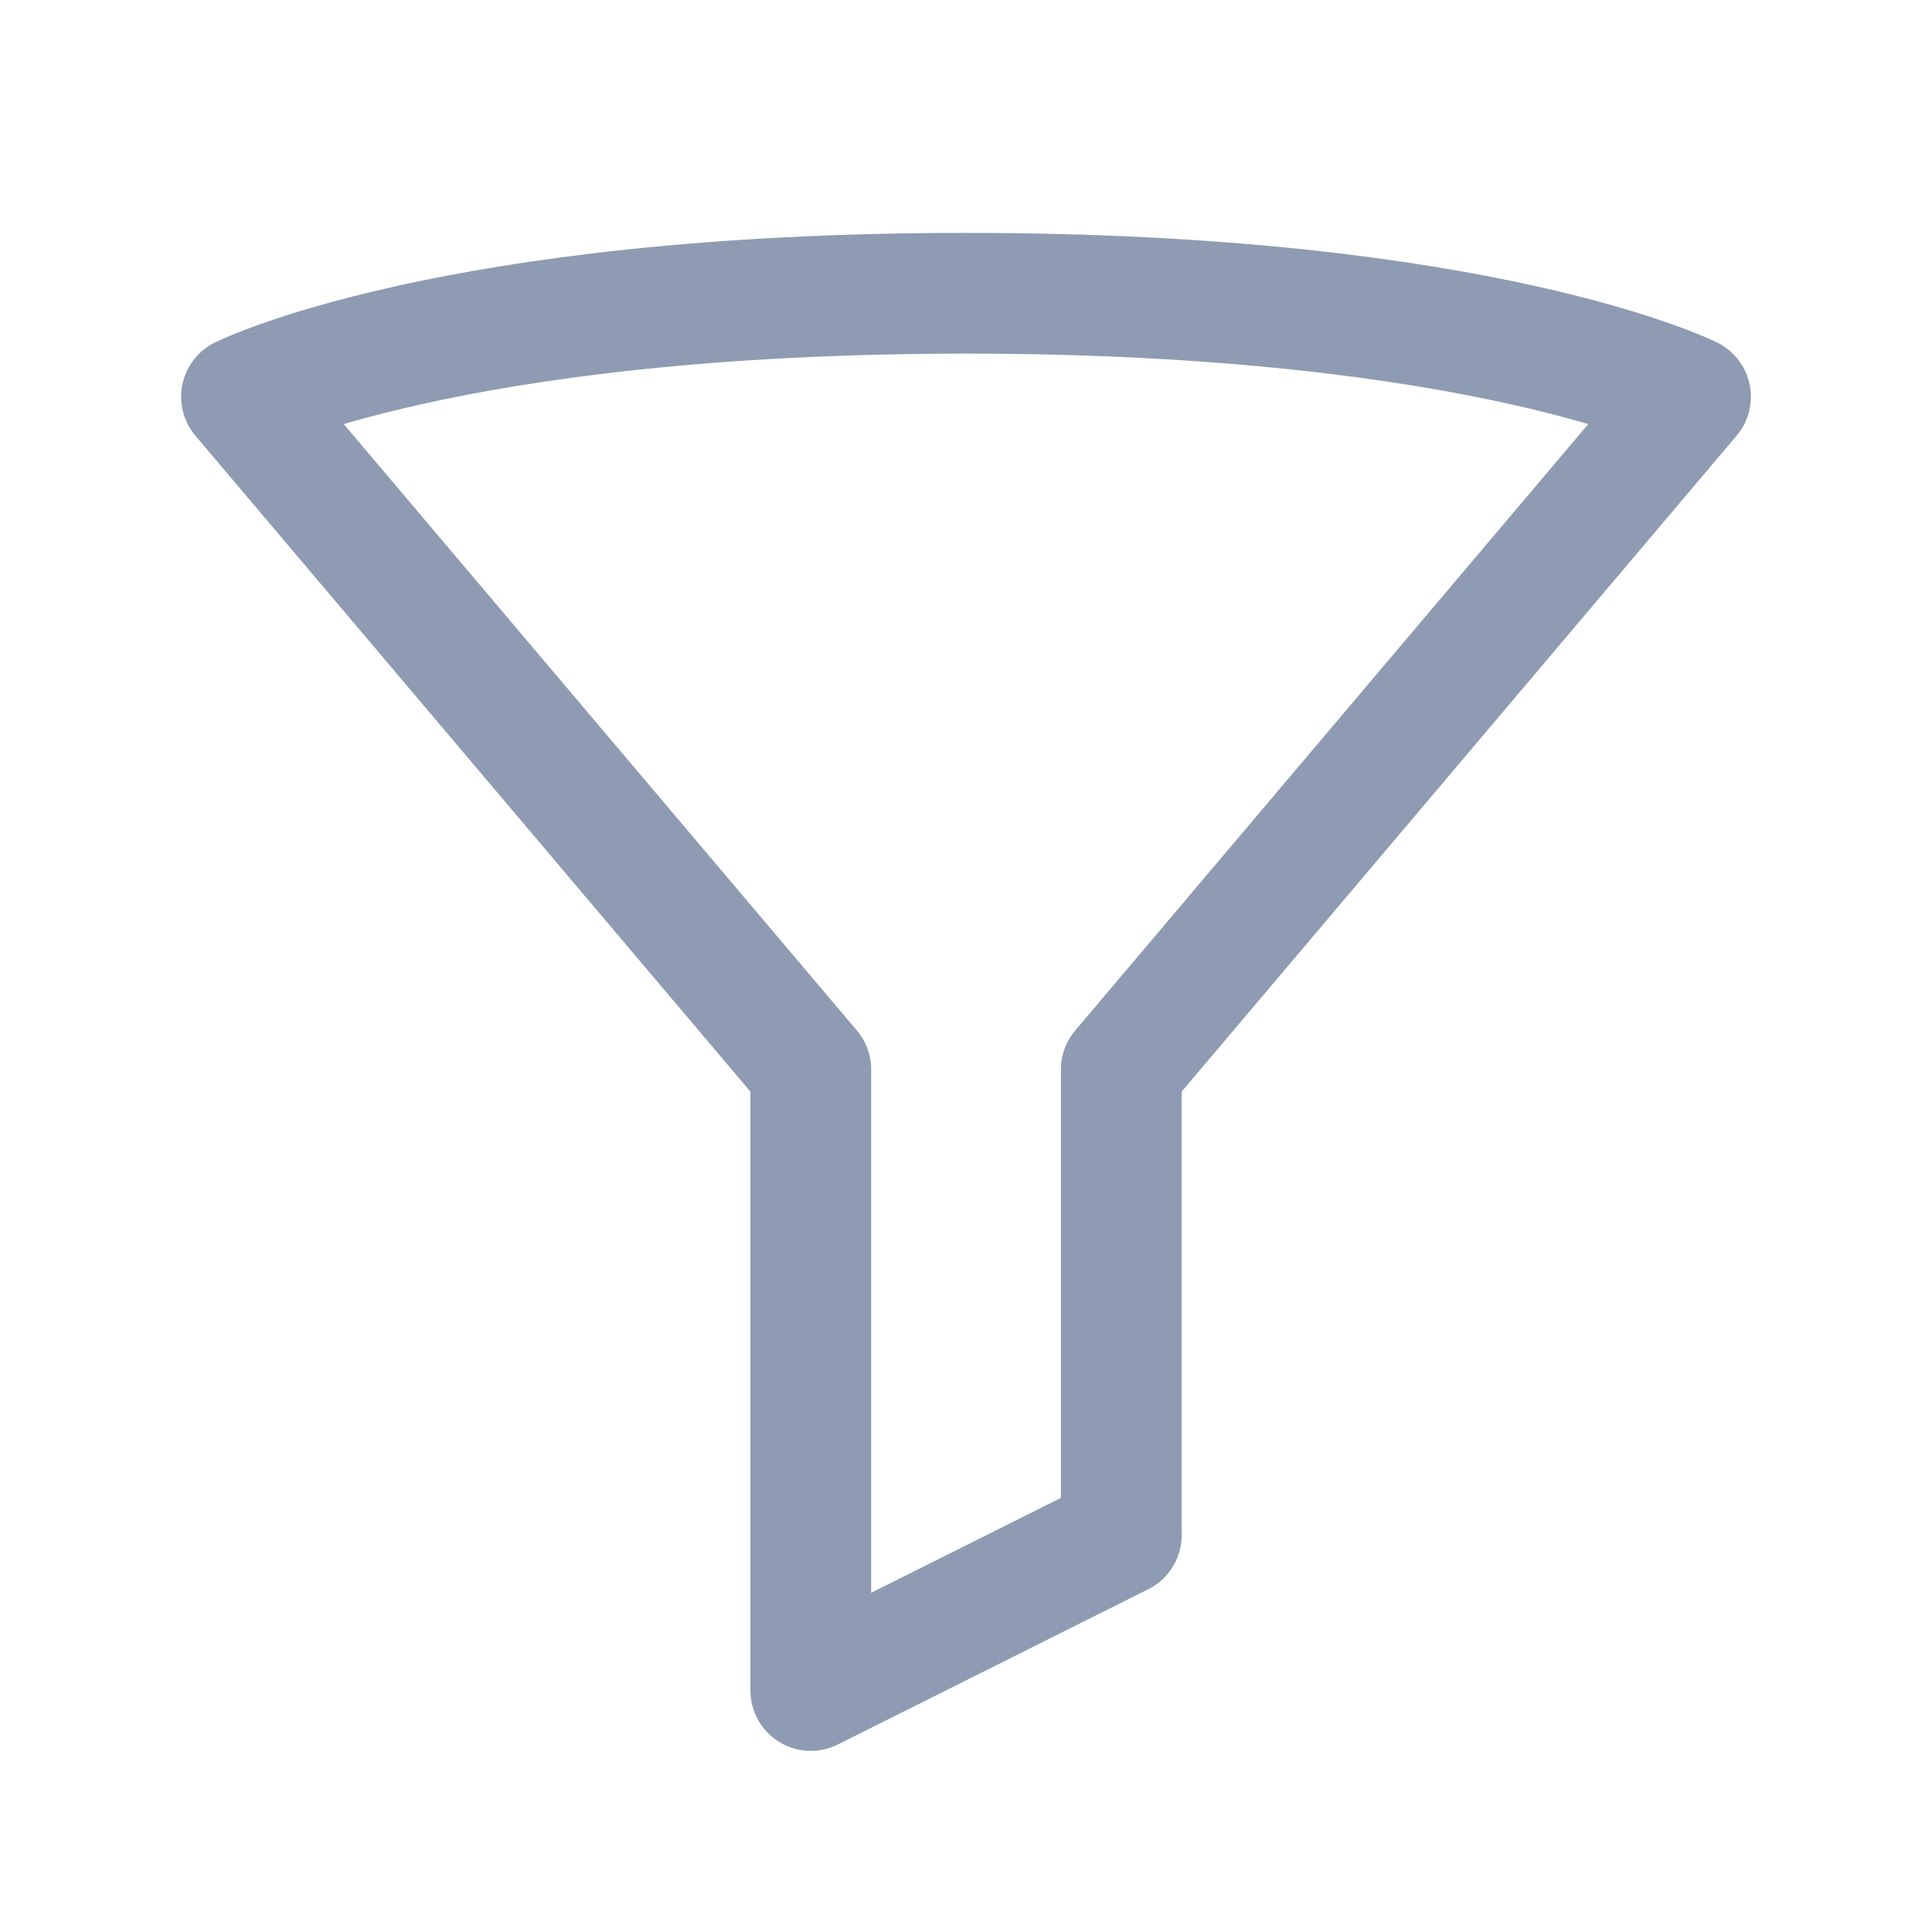
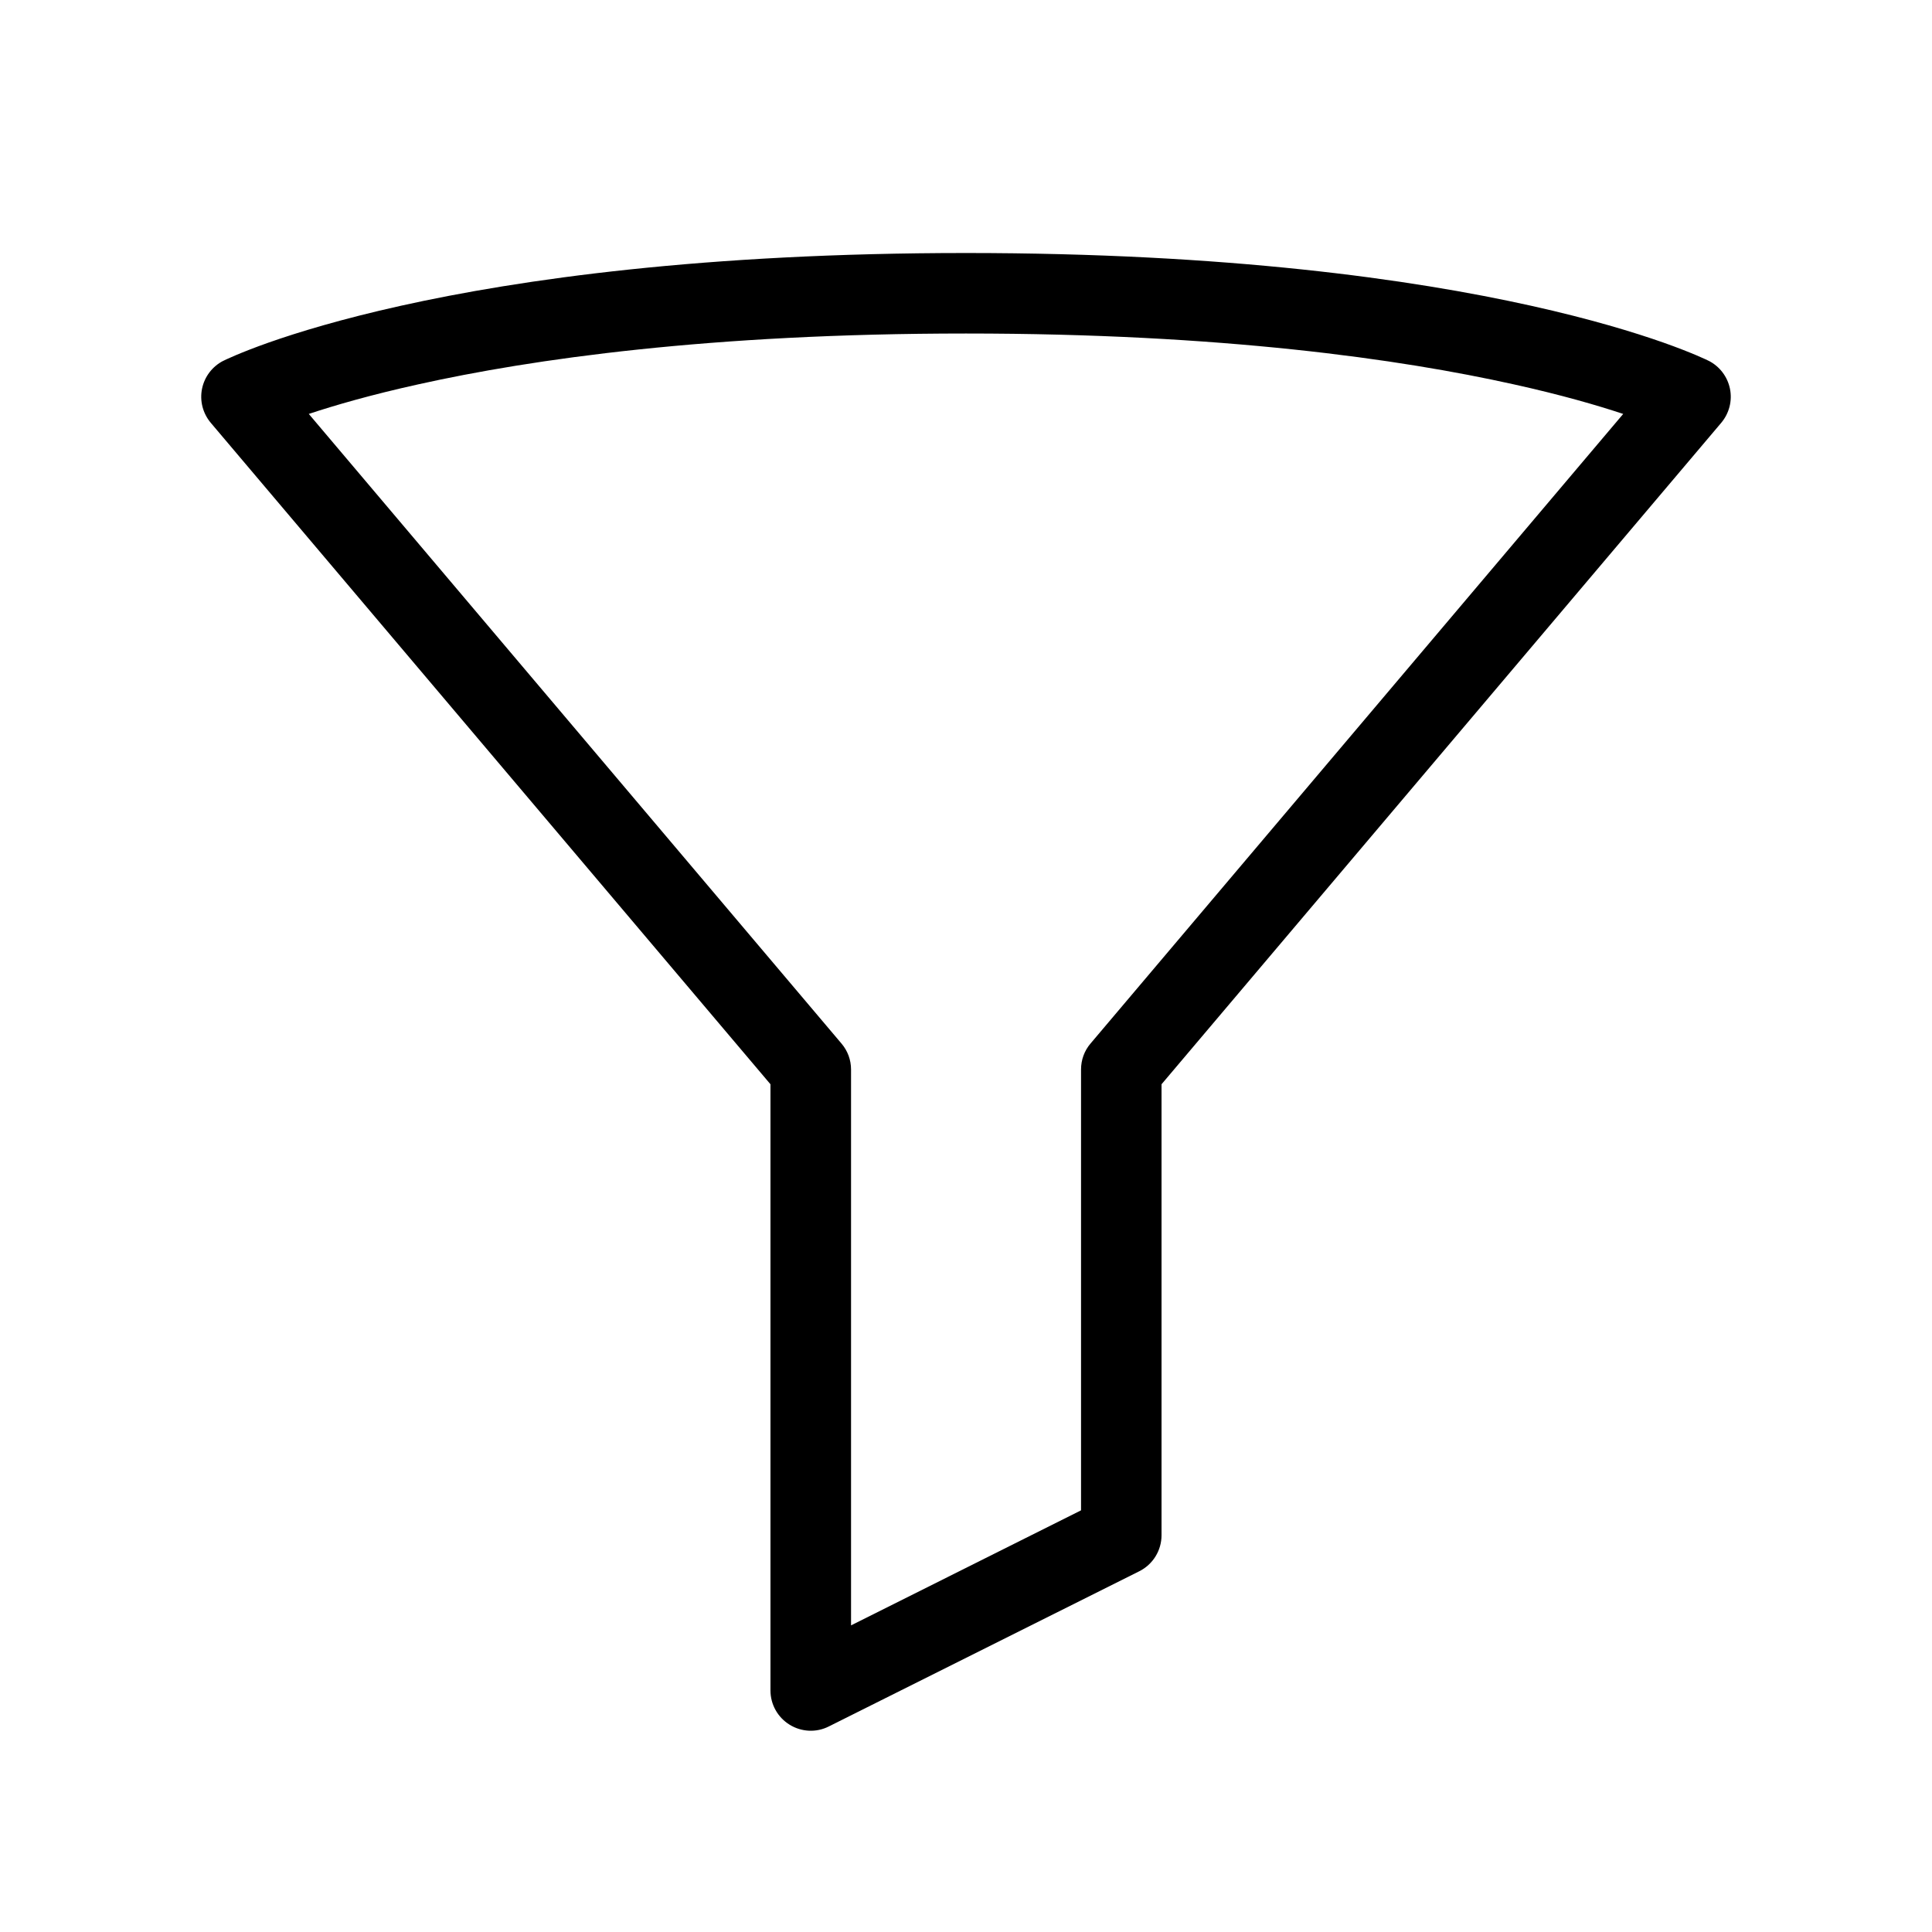
<svg xmlns="http://www.w3.org/2000/svg" width="24" height="24" viewBox="0 0 24 24" fill="none">
-   <path d="M3 4.928C3 4.928 5.571 3.643 12 3.643C18.429 3.643 21 4.928 21 4.928L13.929 13.286V19.071L10.072 21V13.286L3 4.928Z" stroke="#8F9BB3" stroke-width="1.5" stroke-linecap="round" stroke-linejoin="round" />
+   <path fill-rule="evenodd" clip-rule="evenodd" d="M3.836 5.142C4.155 5.036 4.605 4.905 5.198 4.774C6.606 4.461 8.819 4.143 12 4.143C15.181 4.143 17.394 4.461 18.802 4.774C19.395 4.905 19.845 5.036 20.164 5.142L13.547 12.963C13.47 13.053 13.429 13.167 13.429 13.286V18.762L10.572 20.191V13.286C10.572 13.167 10.53 13.053 10.453 12.963L3.836 5.142ZM21 4.929L21.224 4.481C21.361 4.55 21.459 4.678 21.49 4.828C21.521 4.978 21.481 5.134 21.382 5.252L14.429 13.469V19.071C14.429 19.261 14.322 19.434 14.152 19.519L10.295 21.447C10.14 21.525 9.956 21.516 9.809 21.425C9.661 21.334 9.571 21.173 9.571 21V13.469L2.618 5.252C2.519 5.134 2.479 4.978 2.51 4.828C2.541 4.678 2.639 4.55 2.776 4.481L3 4.929C2.776 4.481 2.776 4.481 2.776 4.481L2.777 4.481L2.779 4.48L2.782 4.479L2.791 4.474L2.821 4.46C2.846 4.449 2.882 4.433 2.928 4.413C3.02 4.374 3.155 4.32 3.336 4.256C3.697 4.129 4.238 3.963 4.981 3.798C6.466 3.468 8.752 3.143 12 3.143C15.248 3.143 17.534 3.468 19.019 3.798C19.762 3.963 20.303 4.129 20.664 4.256C20.845 4.32 20.98 4.374 21.072 4.413C21.119 4.433 21.154 4.449 21.179 4.46L21.209 4.474L21.218 4.479L21.221 4.48L21.224 4.481C21.224 4.481 21.224 4.481 21 4.929Z" fill="black" />
</svg>
